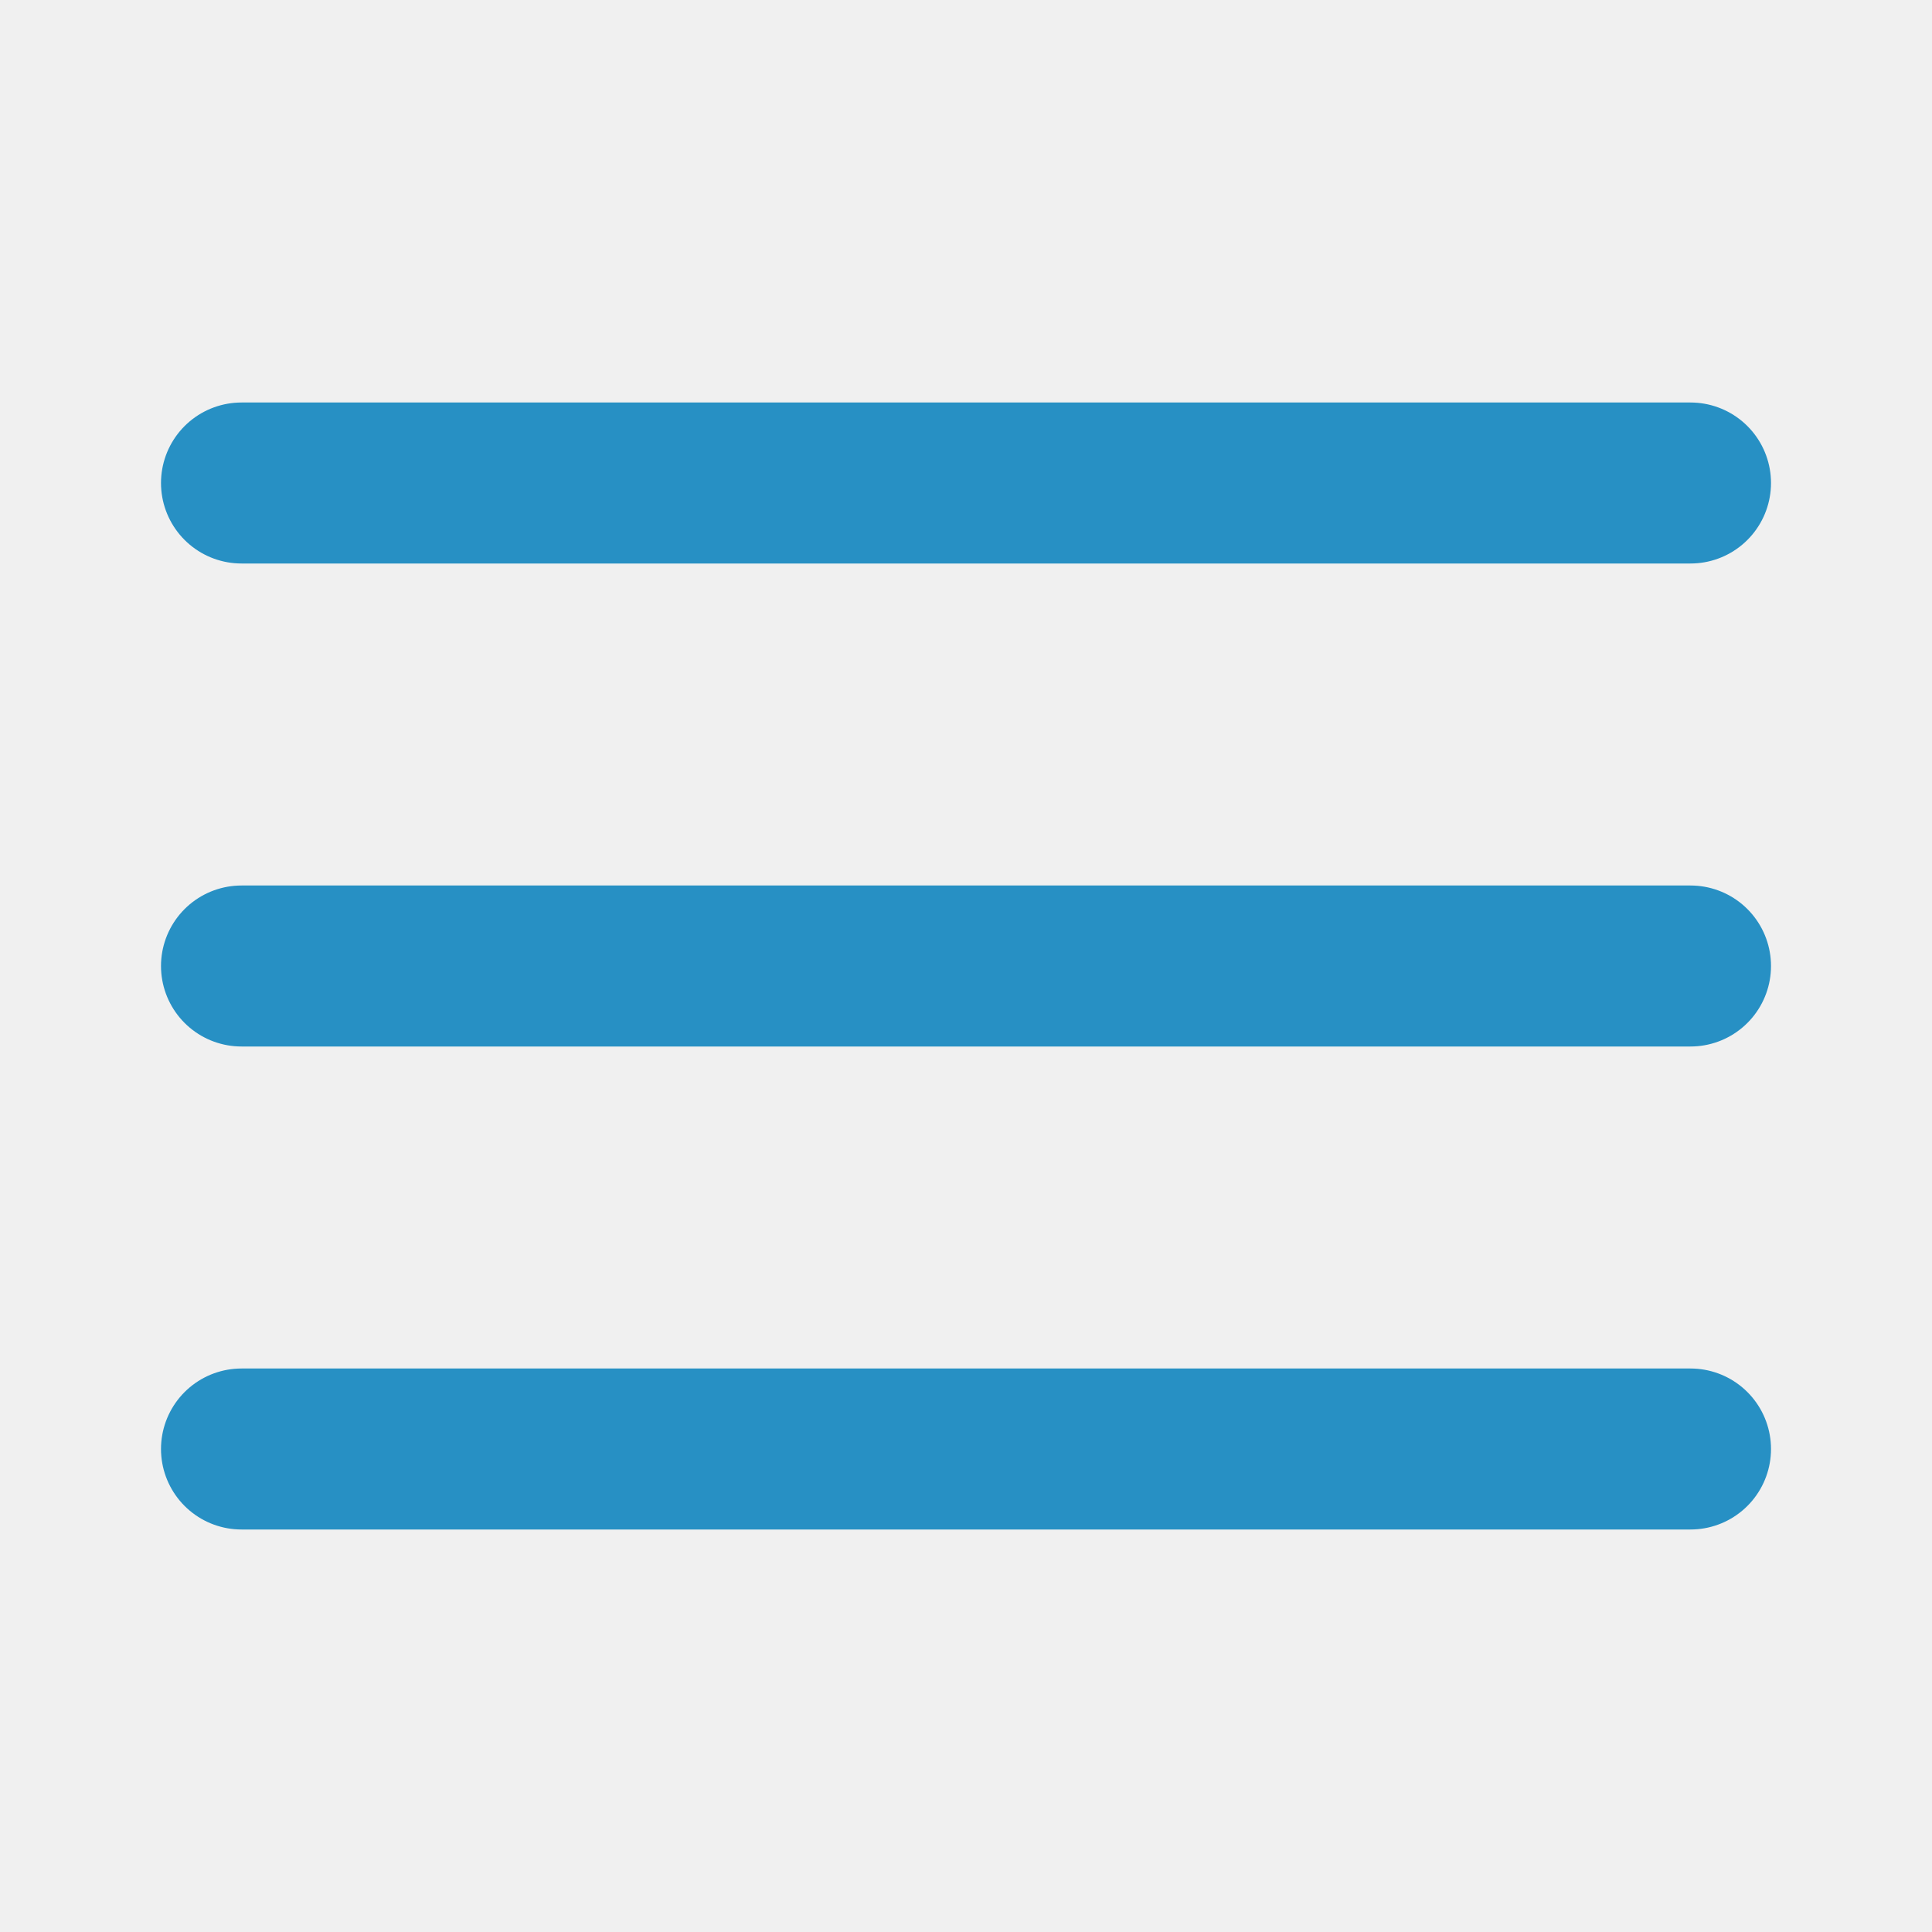
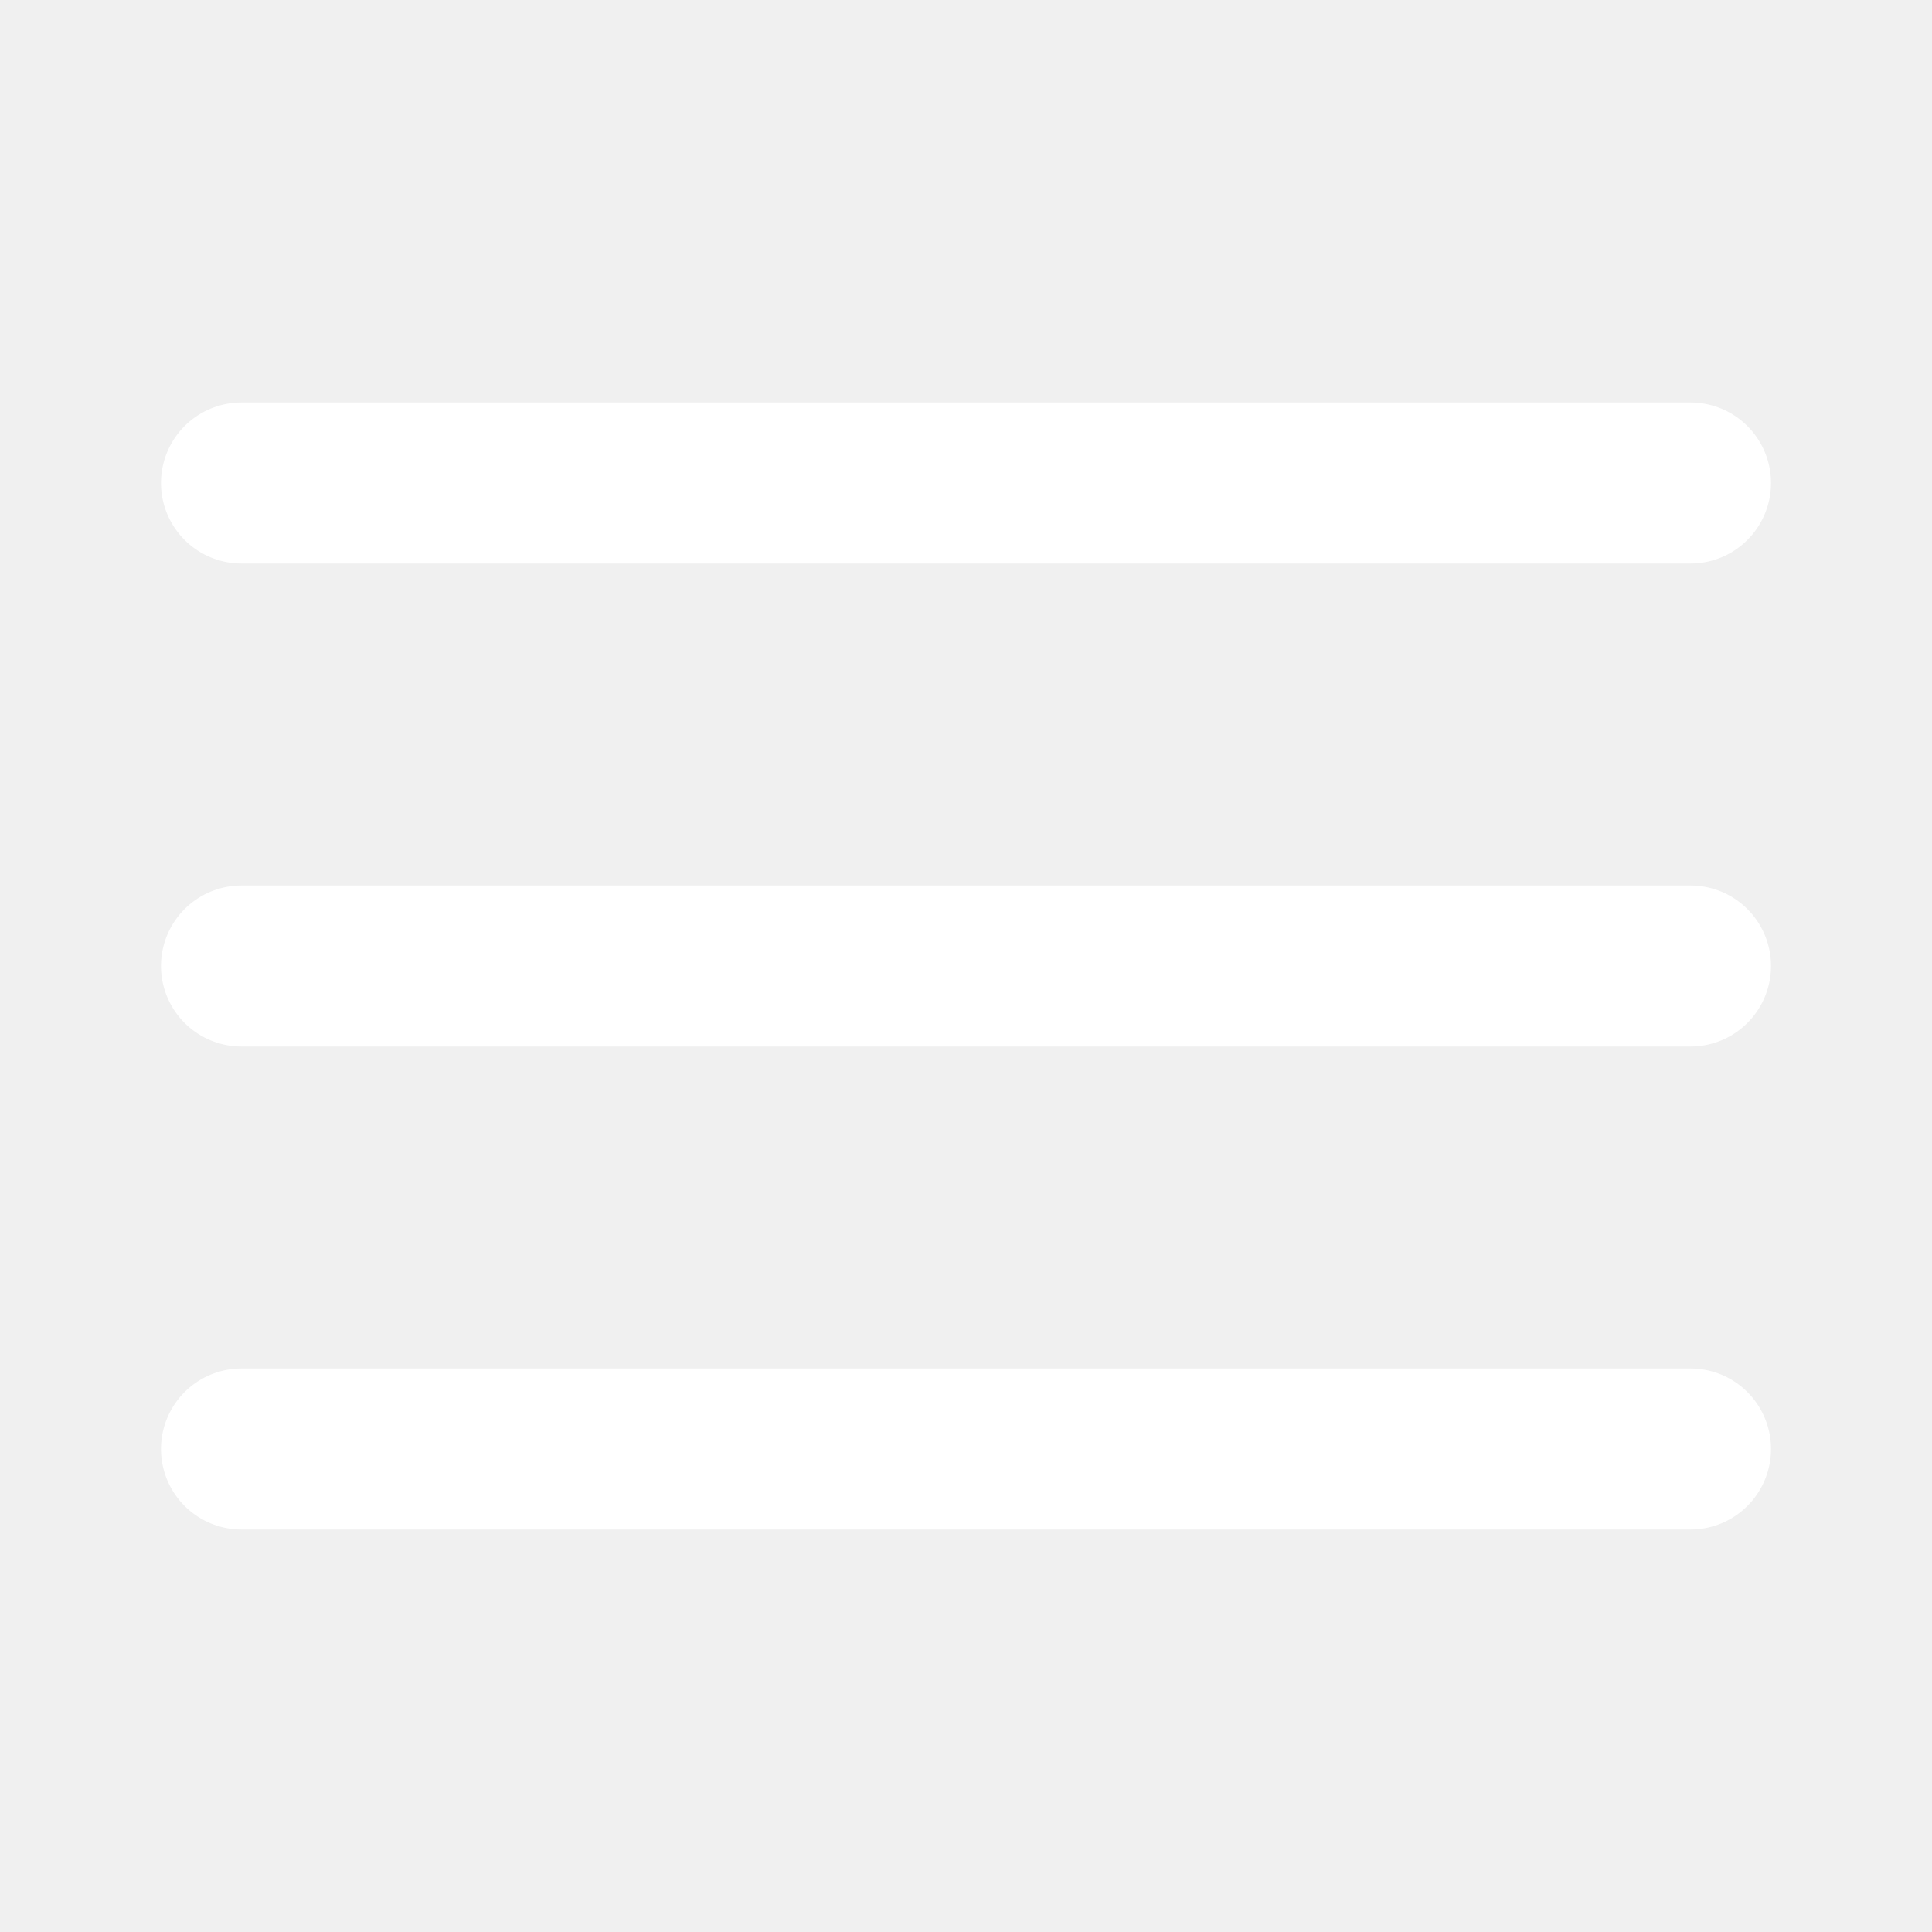
- <svg xmlns="http://www.w3.org/2000/svg" width="24" height="24" viewBox="0 0 24 24" fill="none" stroke="#2790c4" stroke-width="2" stroke-linecap="round" stroke-linejoin="round" class="feather feather-menu">
+ <svg xmlns="http://www.w3.org/2000/svg" width="24" height="24" viewBox="0 0 24 24" fill="none" stroke="#fff" stroke-width="2" stroke-linecap="round" stroke-linejoin="round" class="feather feather-menu">
  <line x1="3" y1="12" x2="21" y2="12" />
  <line x1="3" y1="6" x2="21" y2="6" />
  <line x1="3" y1="18" x2="21" y2="18" />
</svg>
